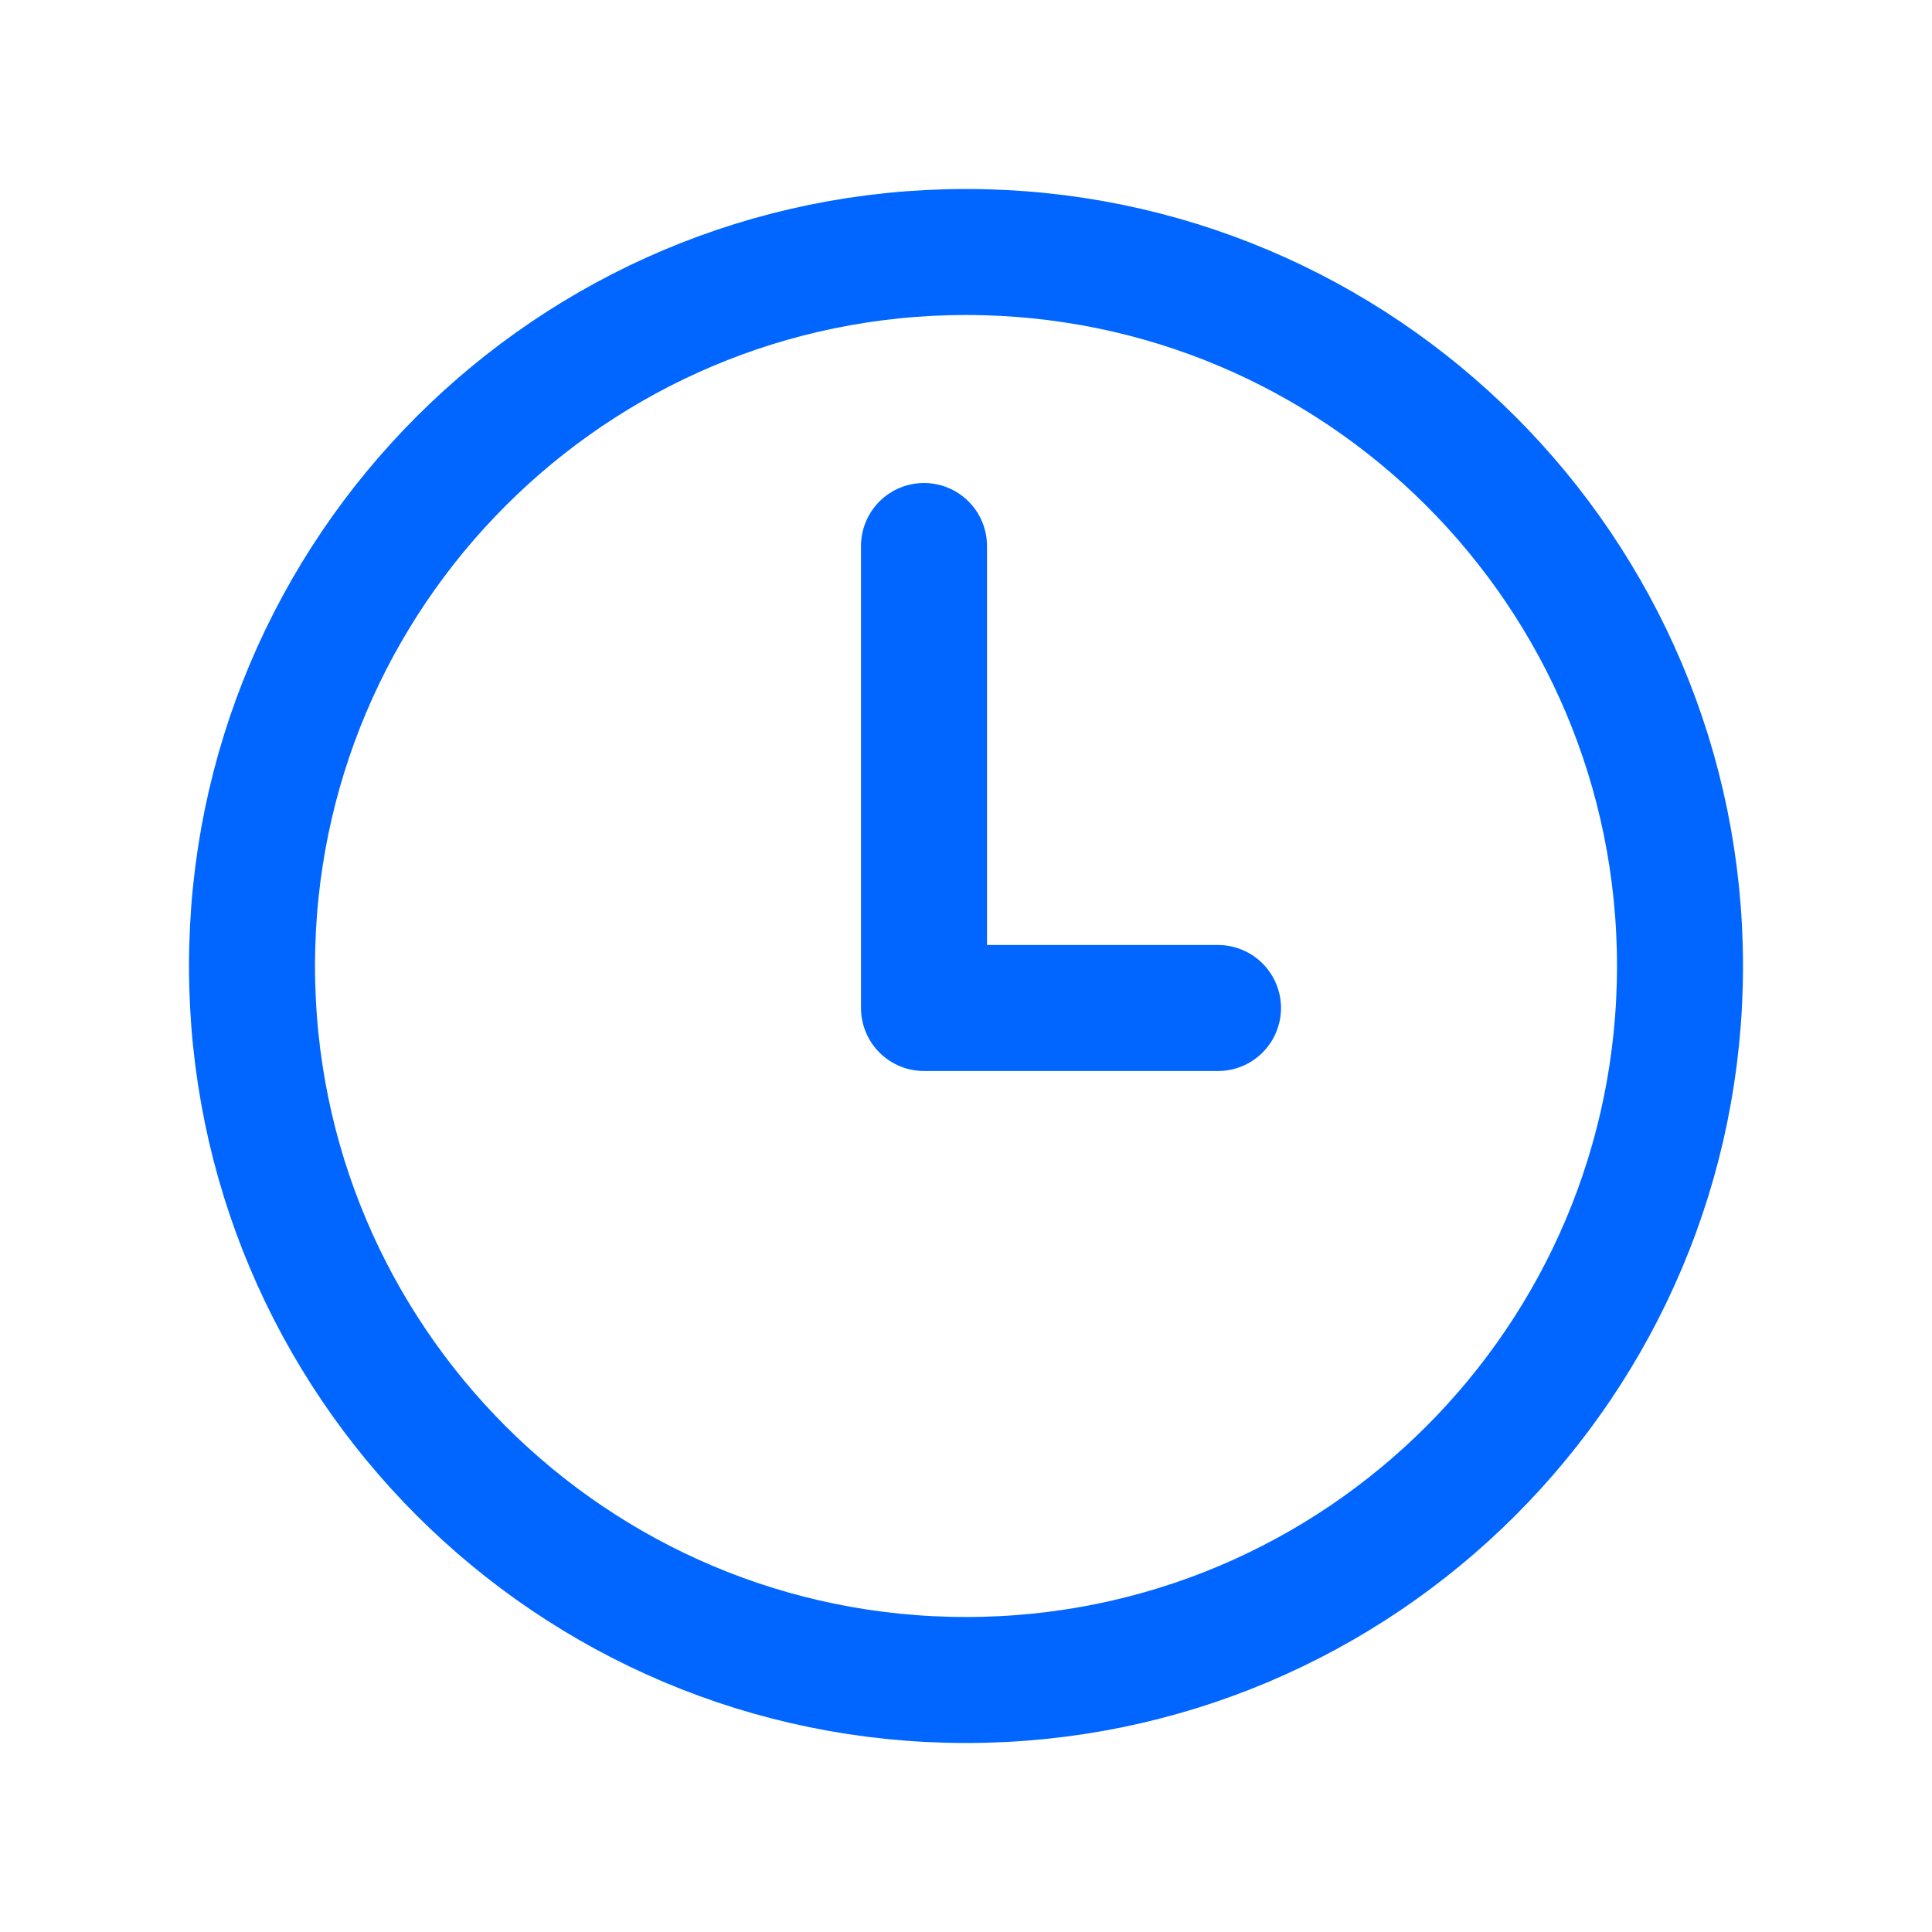
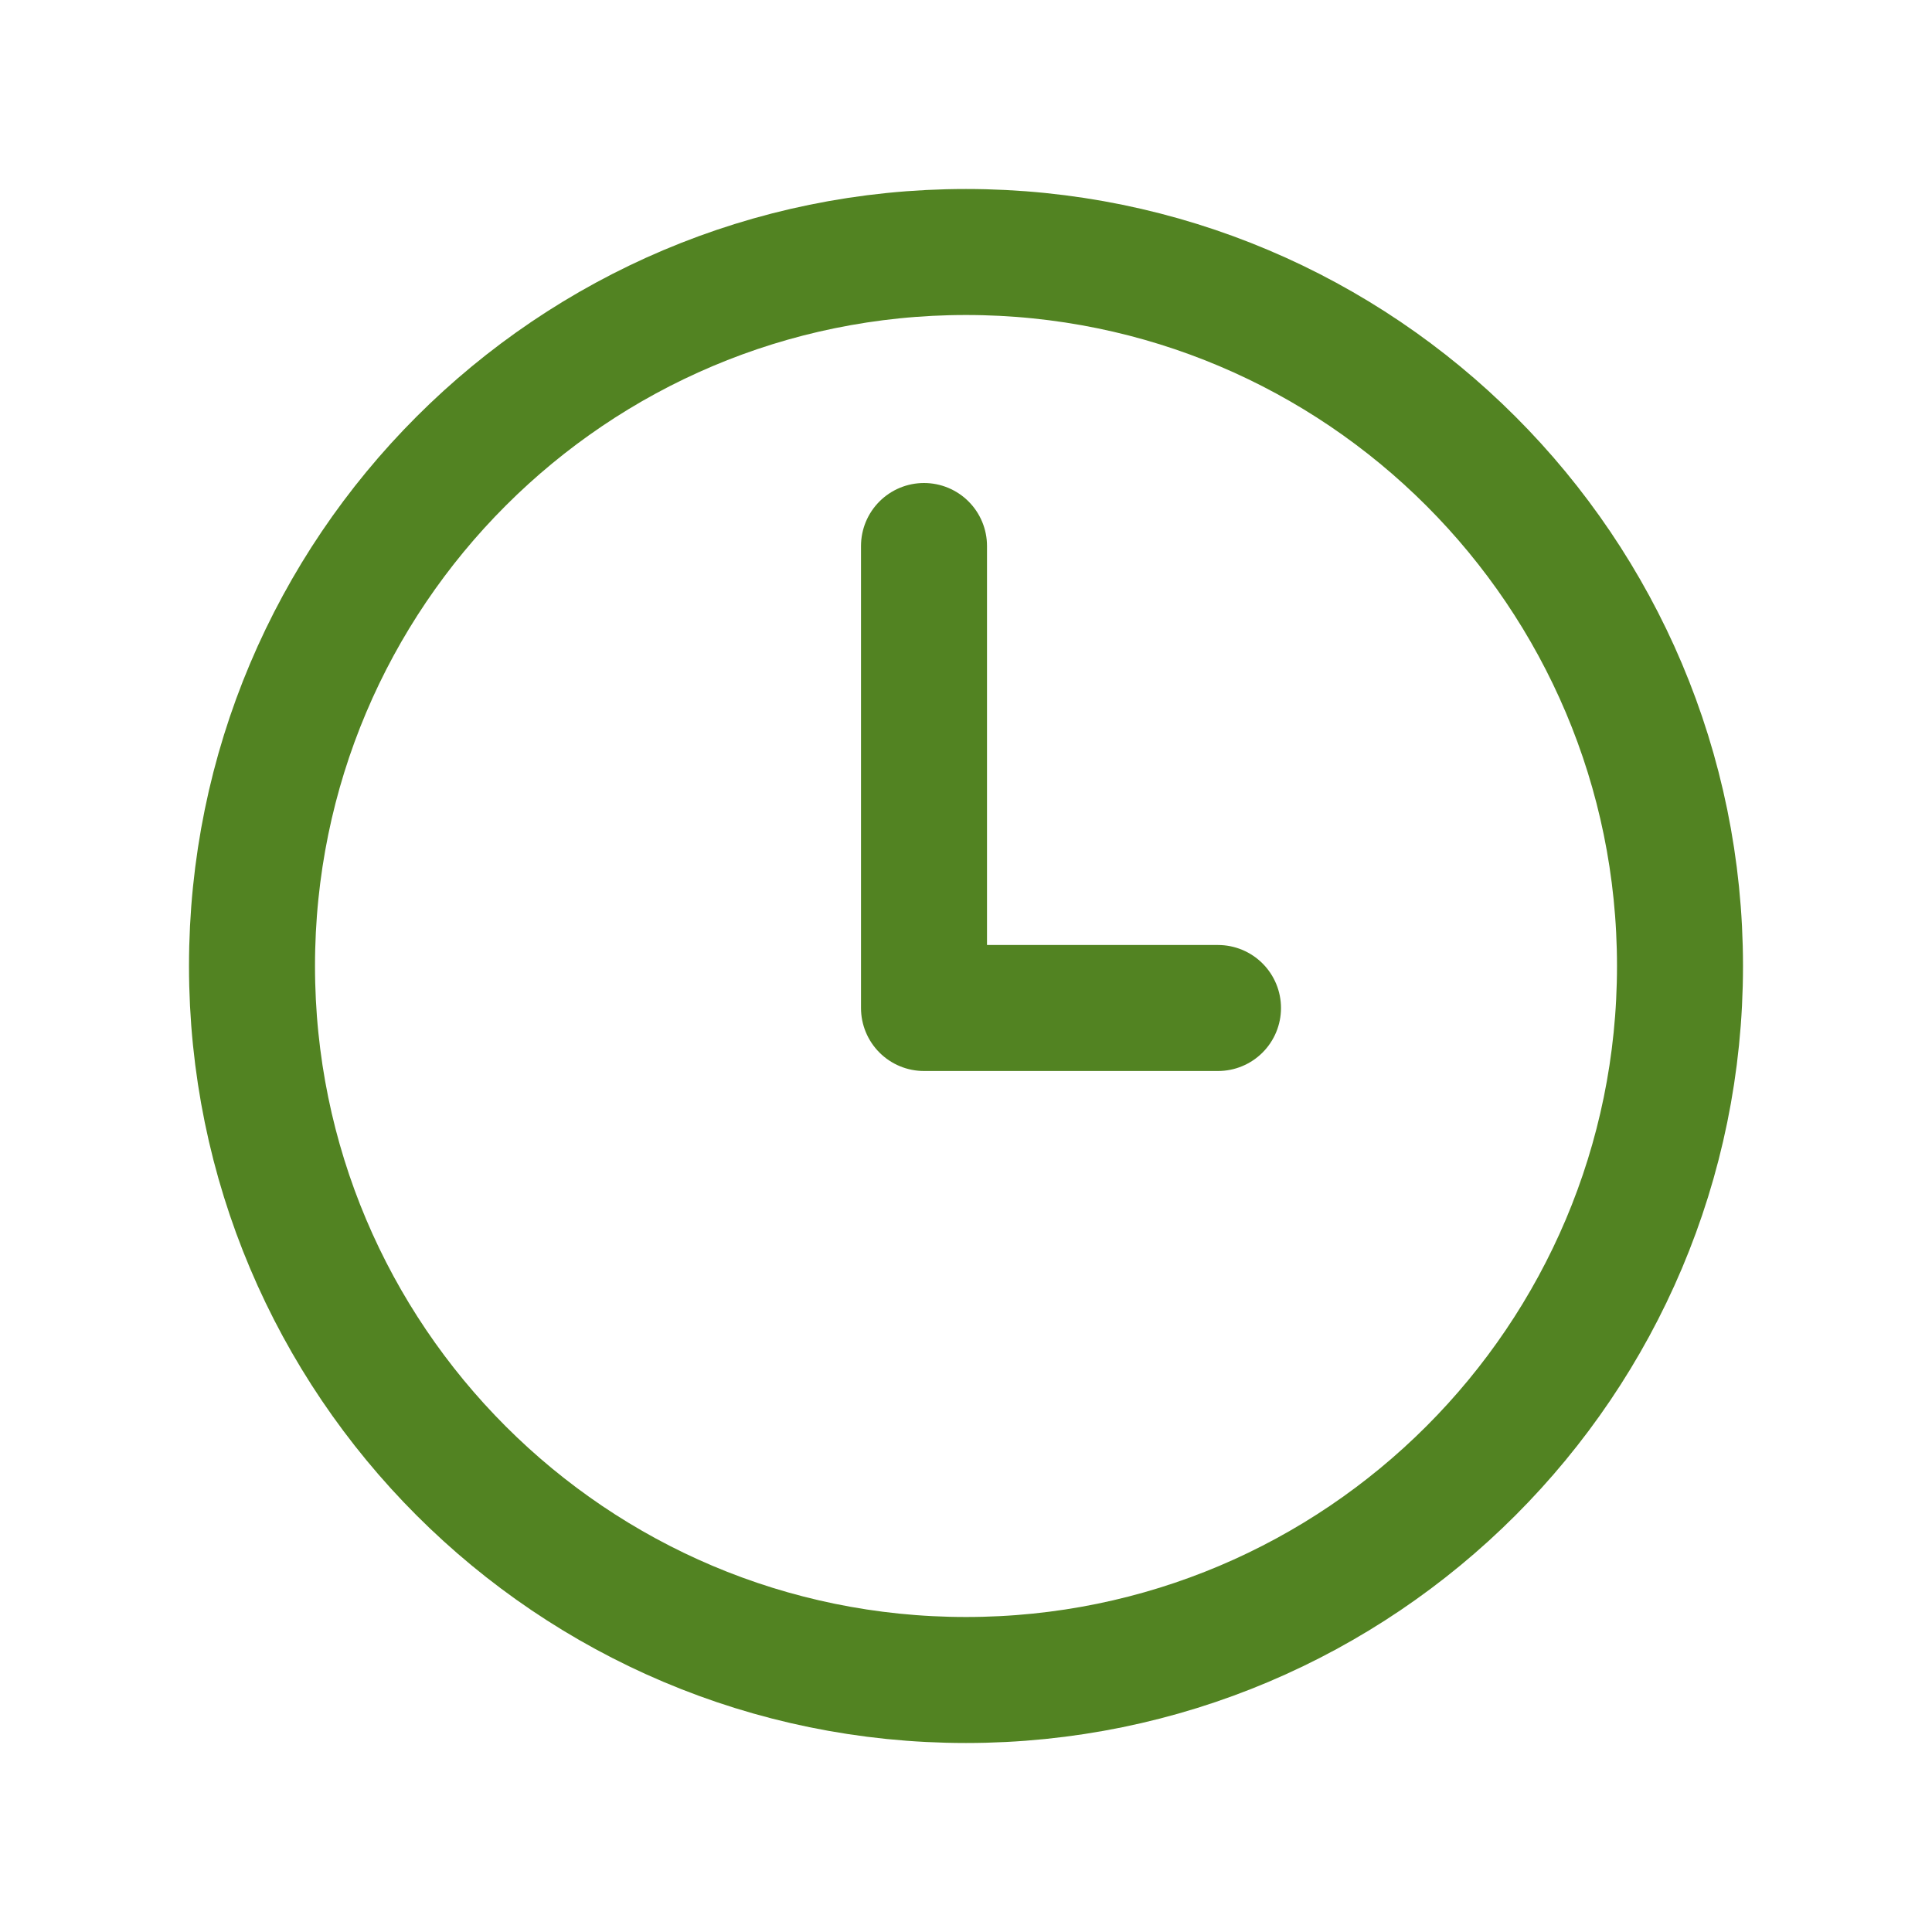
<svg xmlns="http://www.w3.org/2000/svg" width="23" height="23" viewBox="0 0 23 23" fill="none">
-   <path d="M14.5 12H11V6.5" stroke="#0066FF" stroke-width="1.5" stroke-miterlimit="10" stroke-linecap="round" stroke-linejoin="round" />
-   <path d="M11.5 20C16.194 20 20 16.194 20 11.5C20 6.806 16.194 3 11.5 3C6.806 3 3 6.806 3 11.5C3 16.194 6.806 20 11.5 20Z" stroke="#0066FF" stroke-width="1.5" stroke-miterlimit="10" stroke-linejoin="round" />
+   <path d="M14.5 12H11V6.5" stroke="#528322" stroke-width="1.5" stroke-miterlimit="10" stroke-linecap="round" stroke-linejoin="round" />
+   <path d="M11.5 20C16.194 20 20 16.194 20 11.5C20 6.806 16.194 3 11.5 3C6.806 3 3 6.806 3 11.5C3 16.194 6.806 20 11.5 20Z" stroke="#528322" stroke-width="1.5" stroke-miterlimit="10" stroke-linejoin="round" />
</svg>
